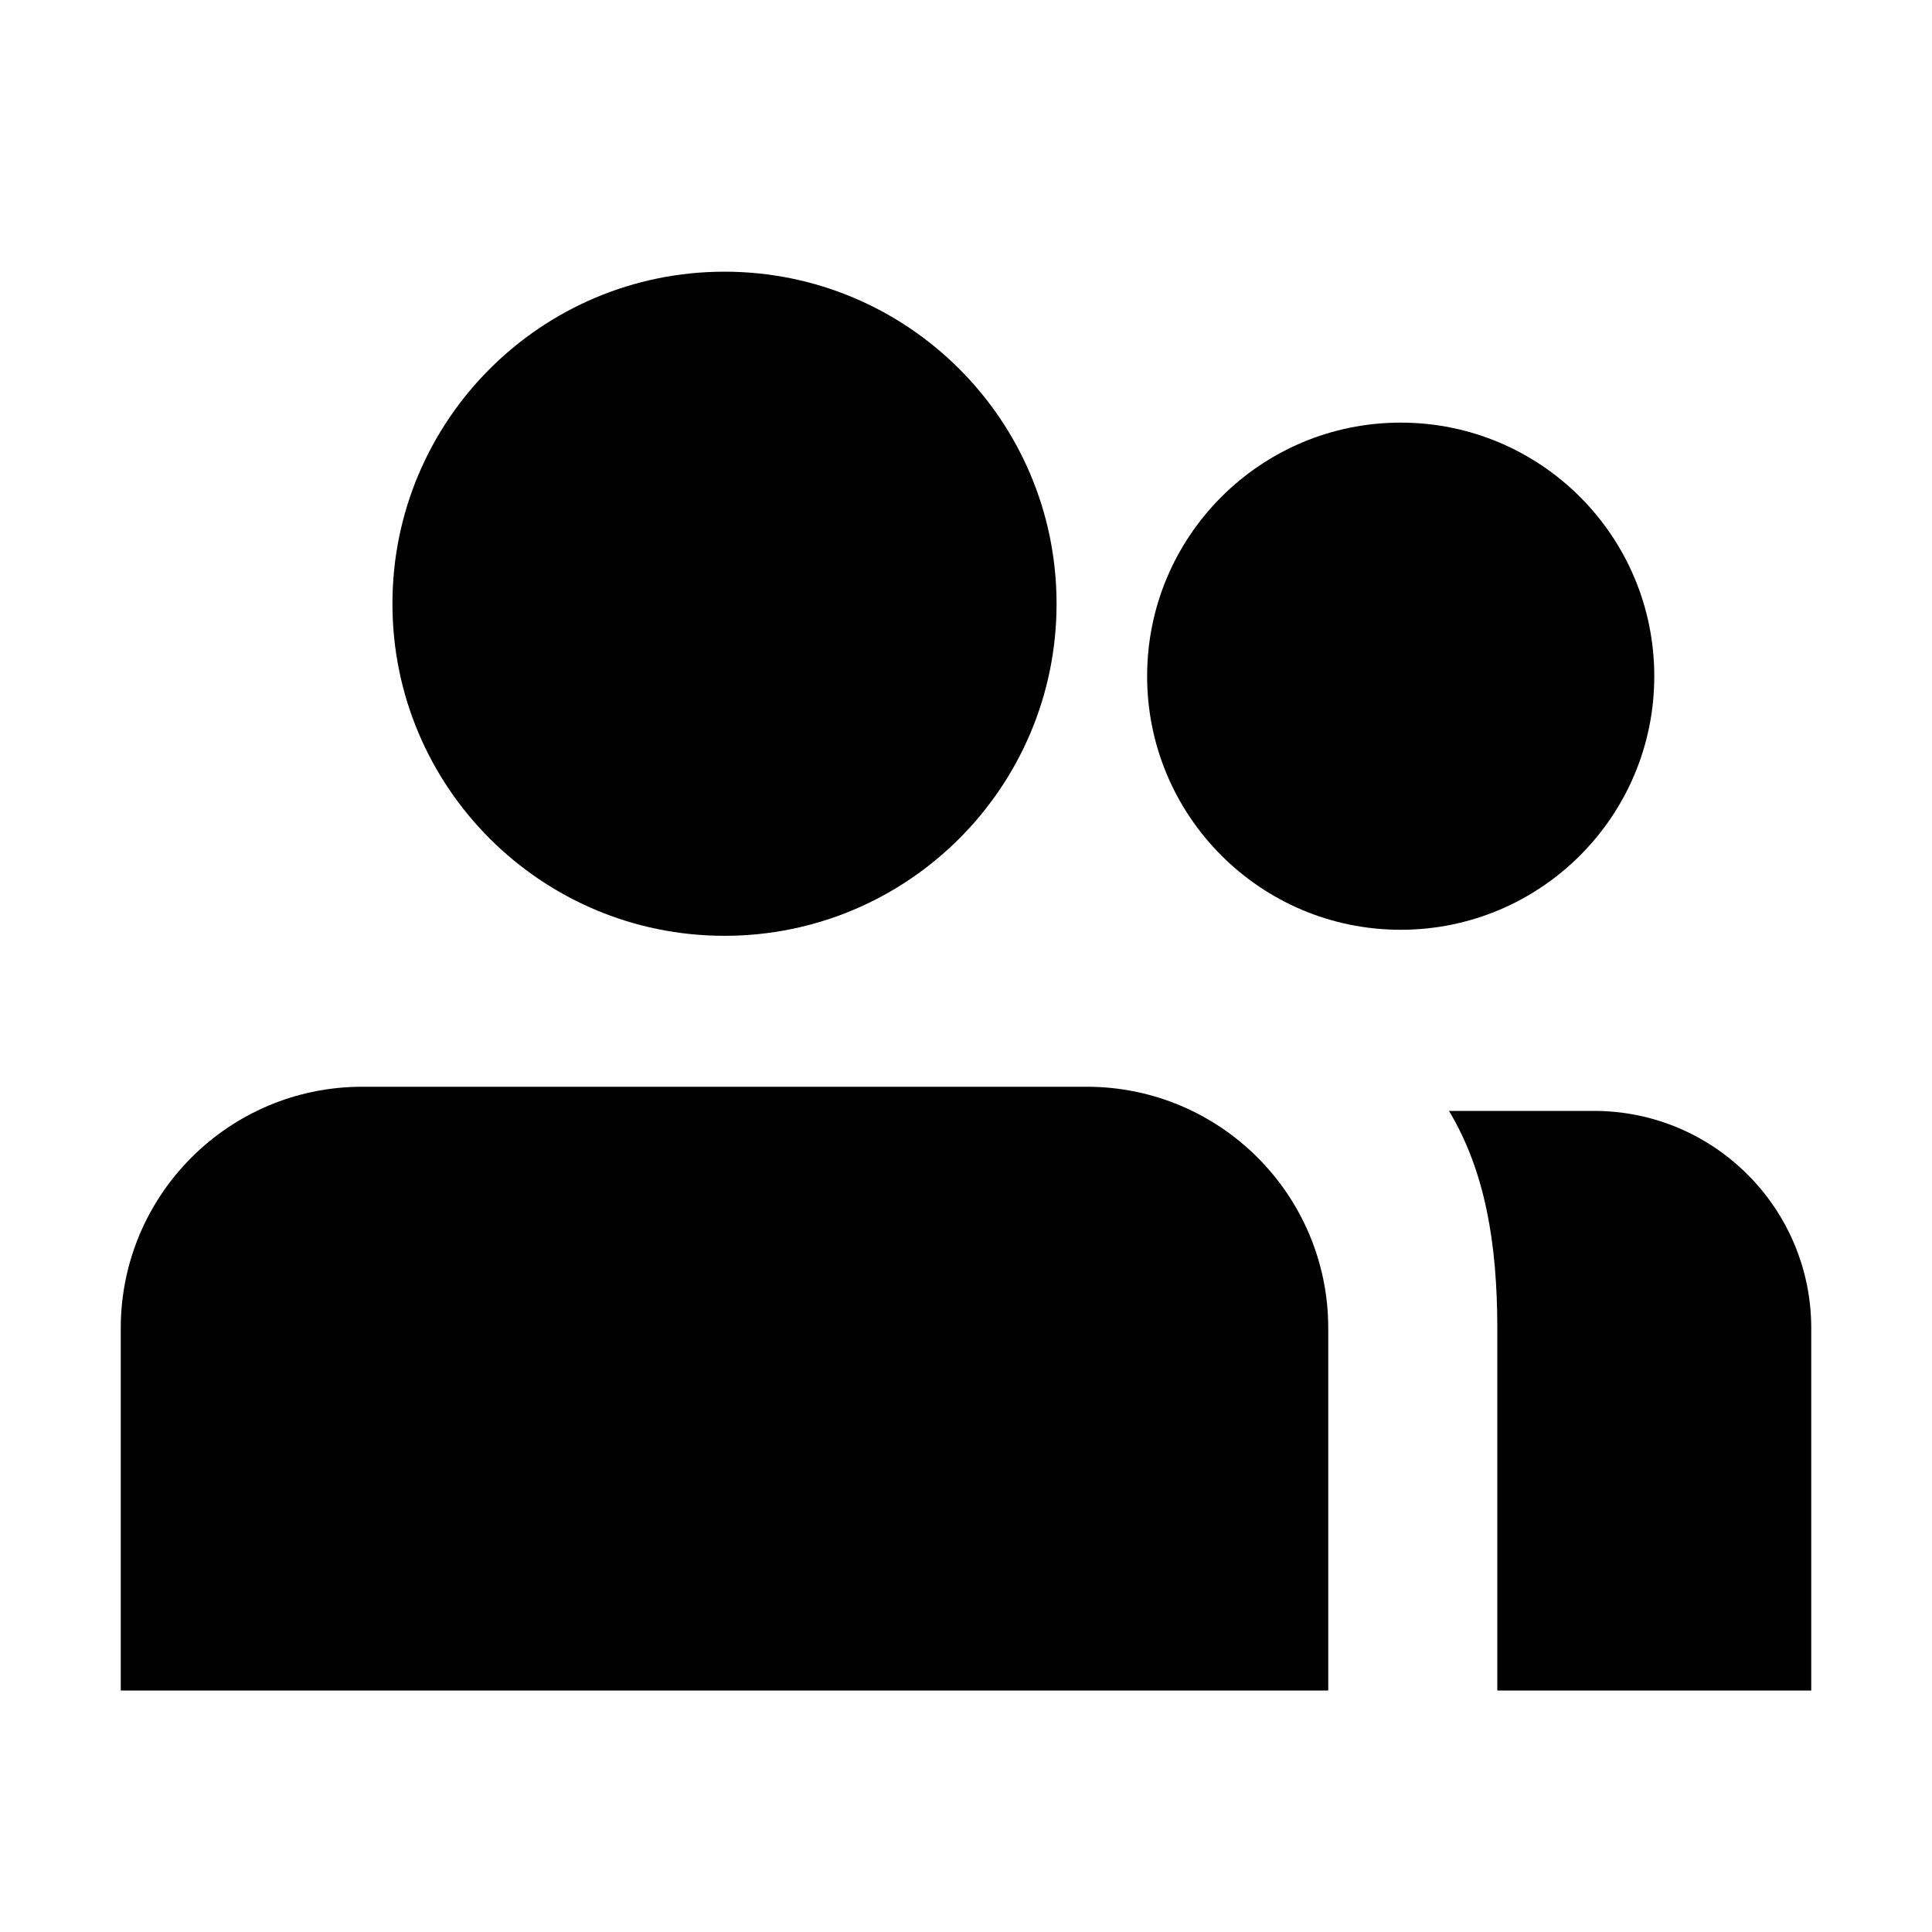
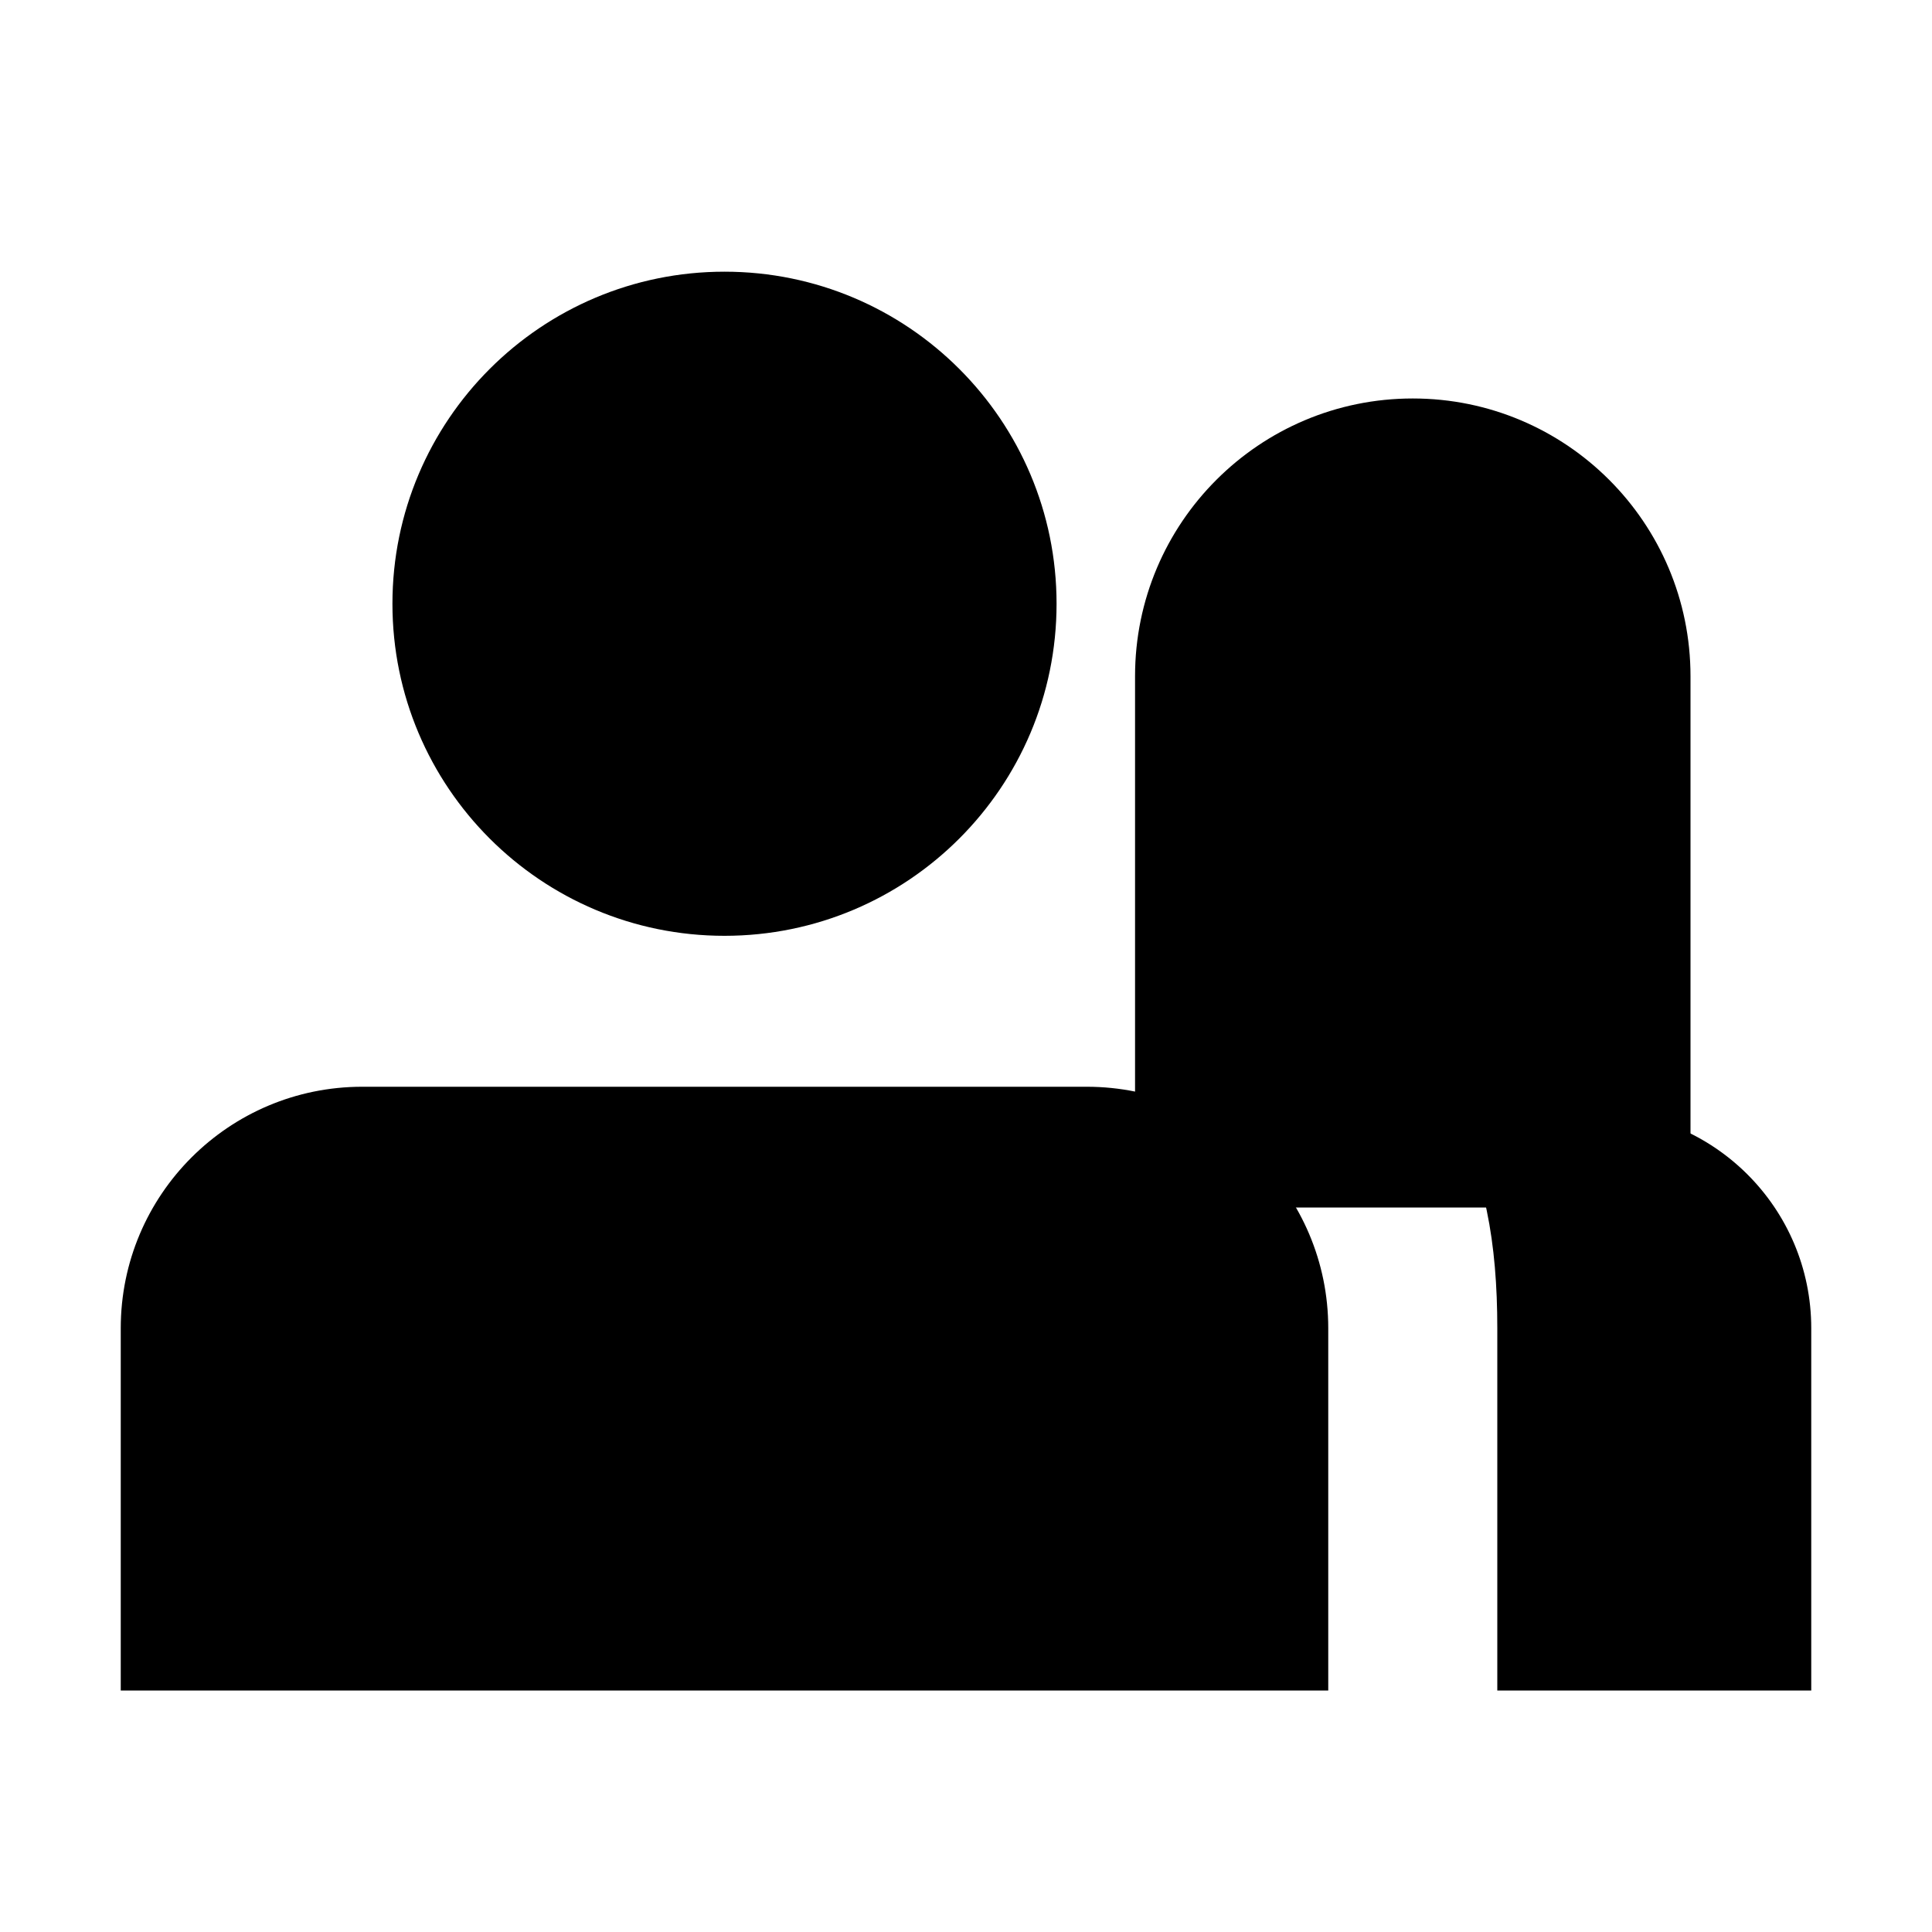
<svg xmlns="http://www.w3.org/2000/svg" viewBox="0 0 16 16" width="16" height="16" fill="currentColor">
+   <path d="M9.400 5.600a2.300 2.300 0 0 1 4.600 0V10h-4.600z" />
+   <path d="M12 9.200h1.200A1.800 1.800 0 0 1 15 11v3h-2.600v-3c0-.7-.1-1.300-.4-1.800z" />
  <circle cx="6" cy="5" r="2.750" />
  <path d="M1 14v-3a2 2 0 0 1 2-2h6a2 2 0 0 1 2 2v3z" />
-   <circle cx="11.600" cy="5.600" r="2.100" />
-   <path d="M12 9.200h1.200A1.800 1.800 0 0 1 15 11v3h-2.600v-3c0-.7-.1-1.300-.4-1.800z" />
</svg>
